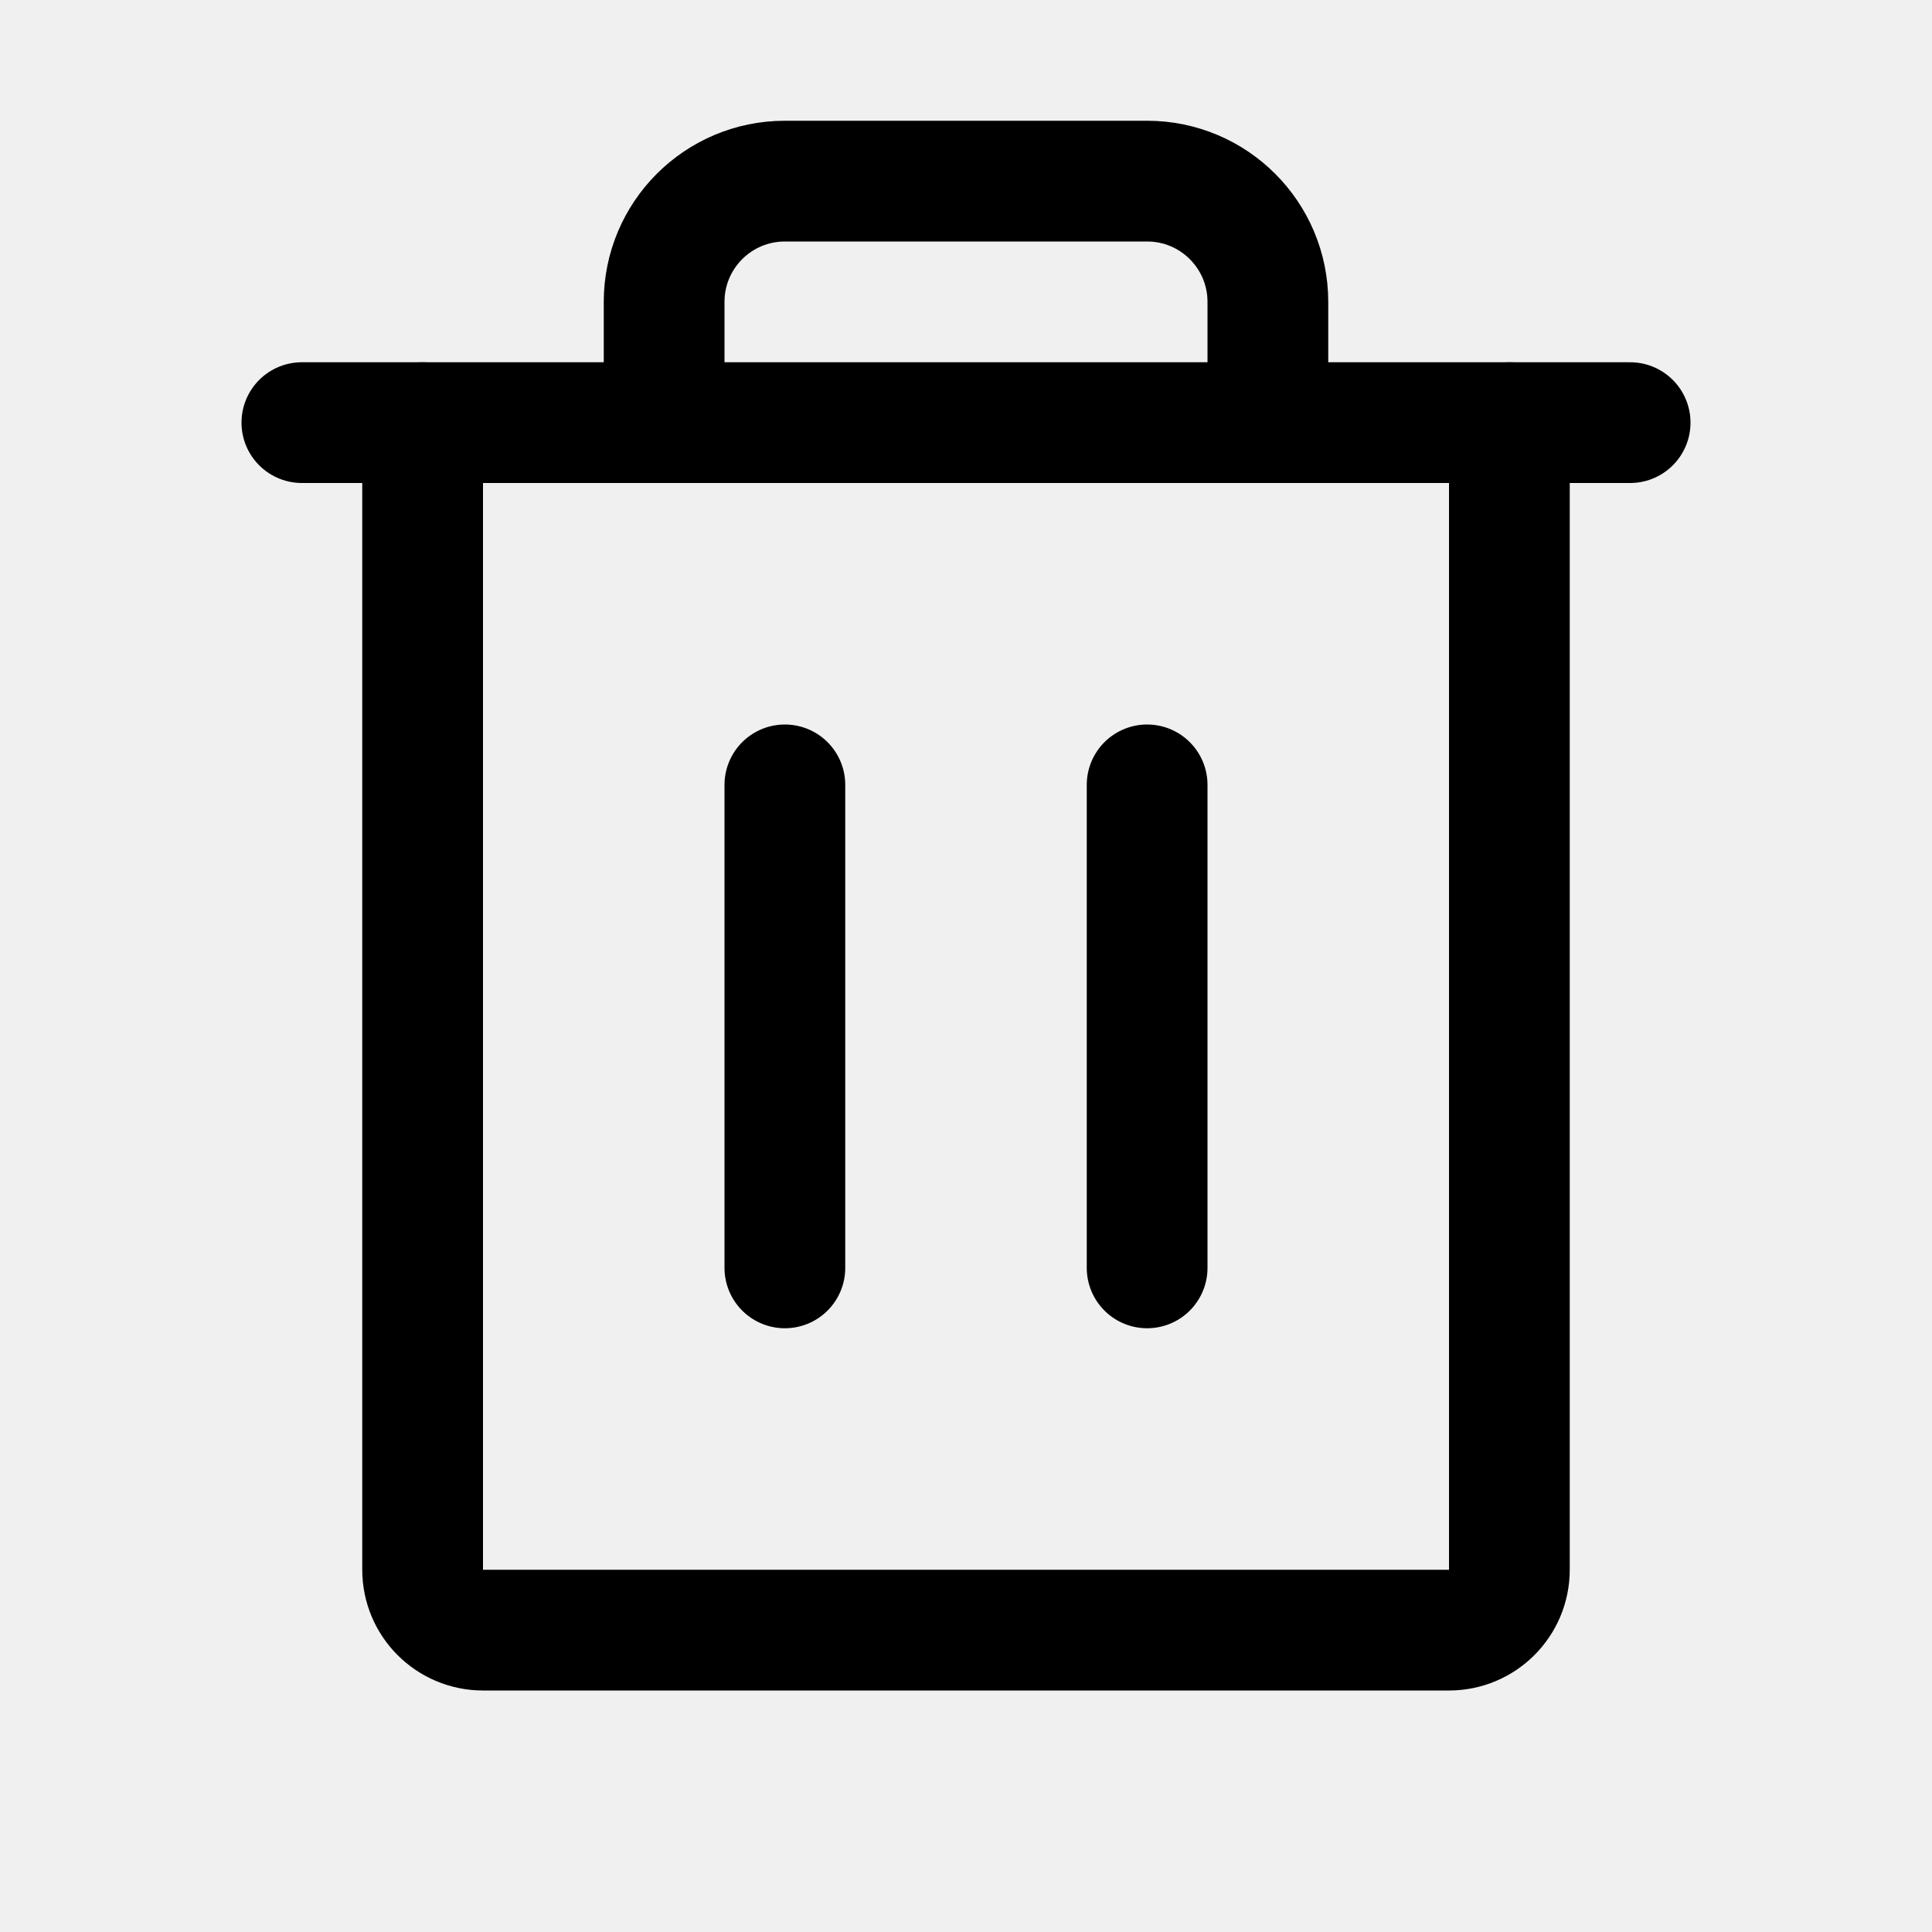
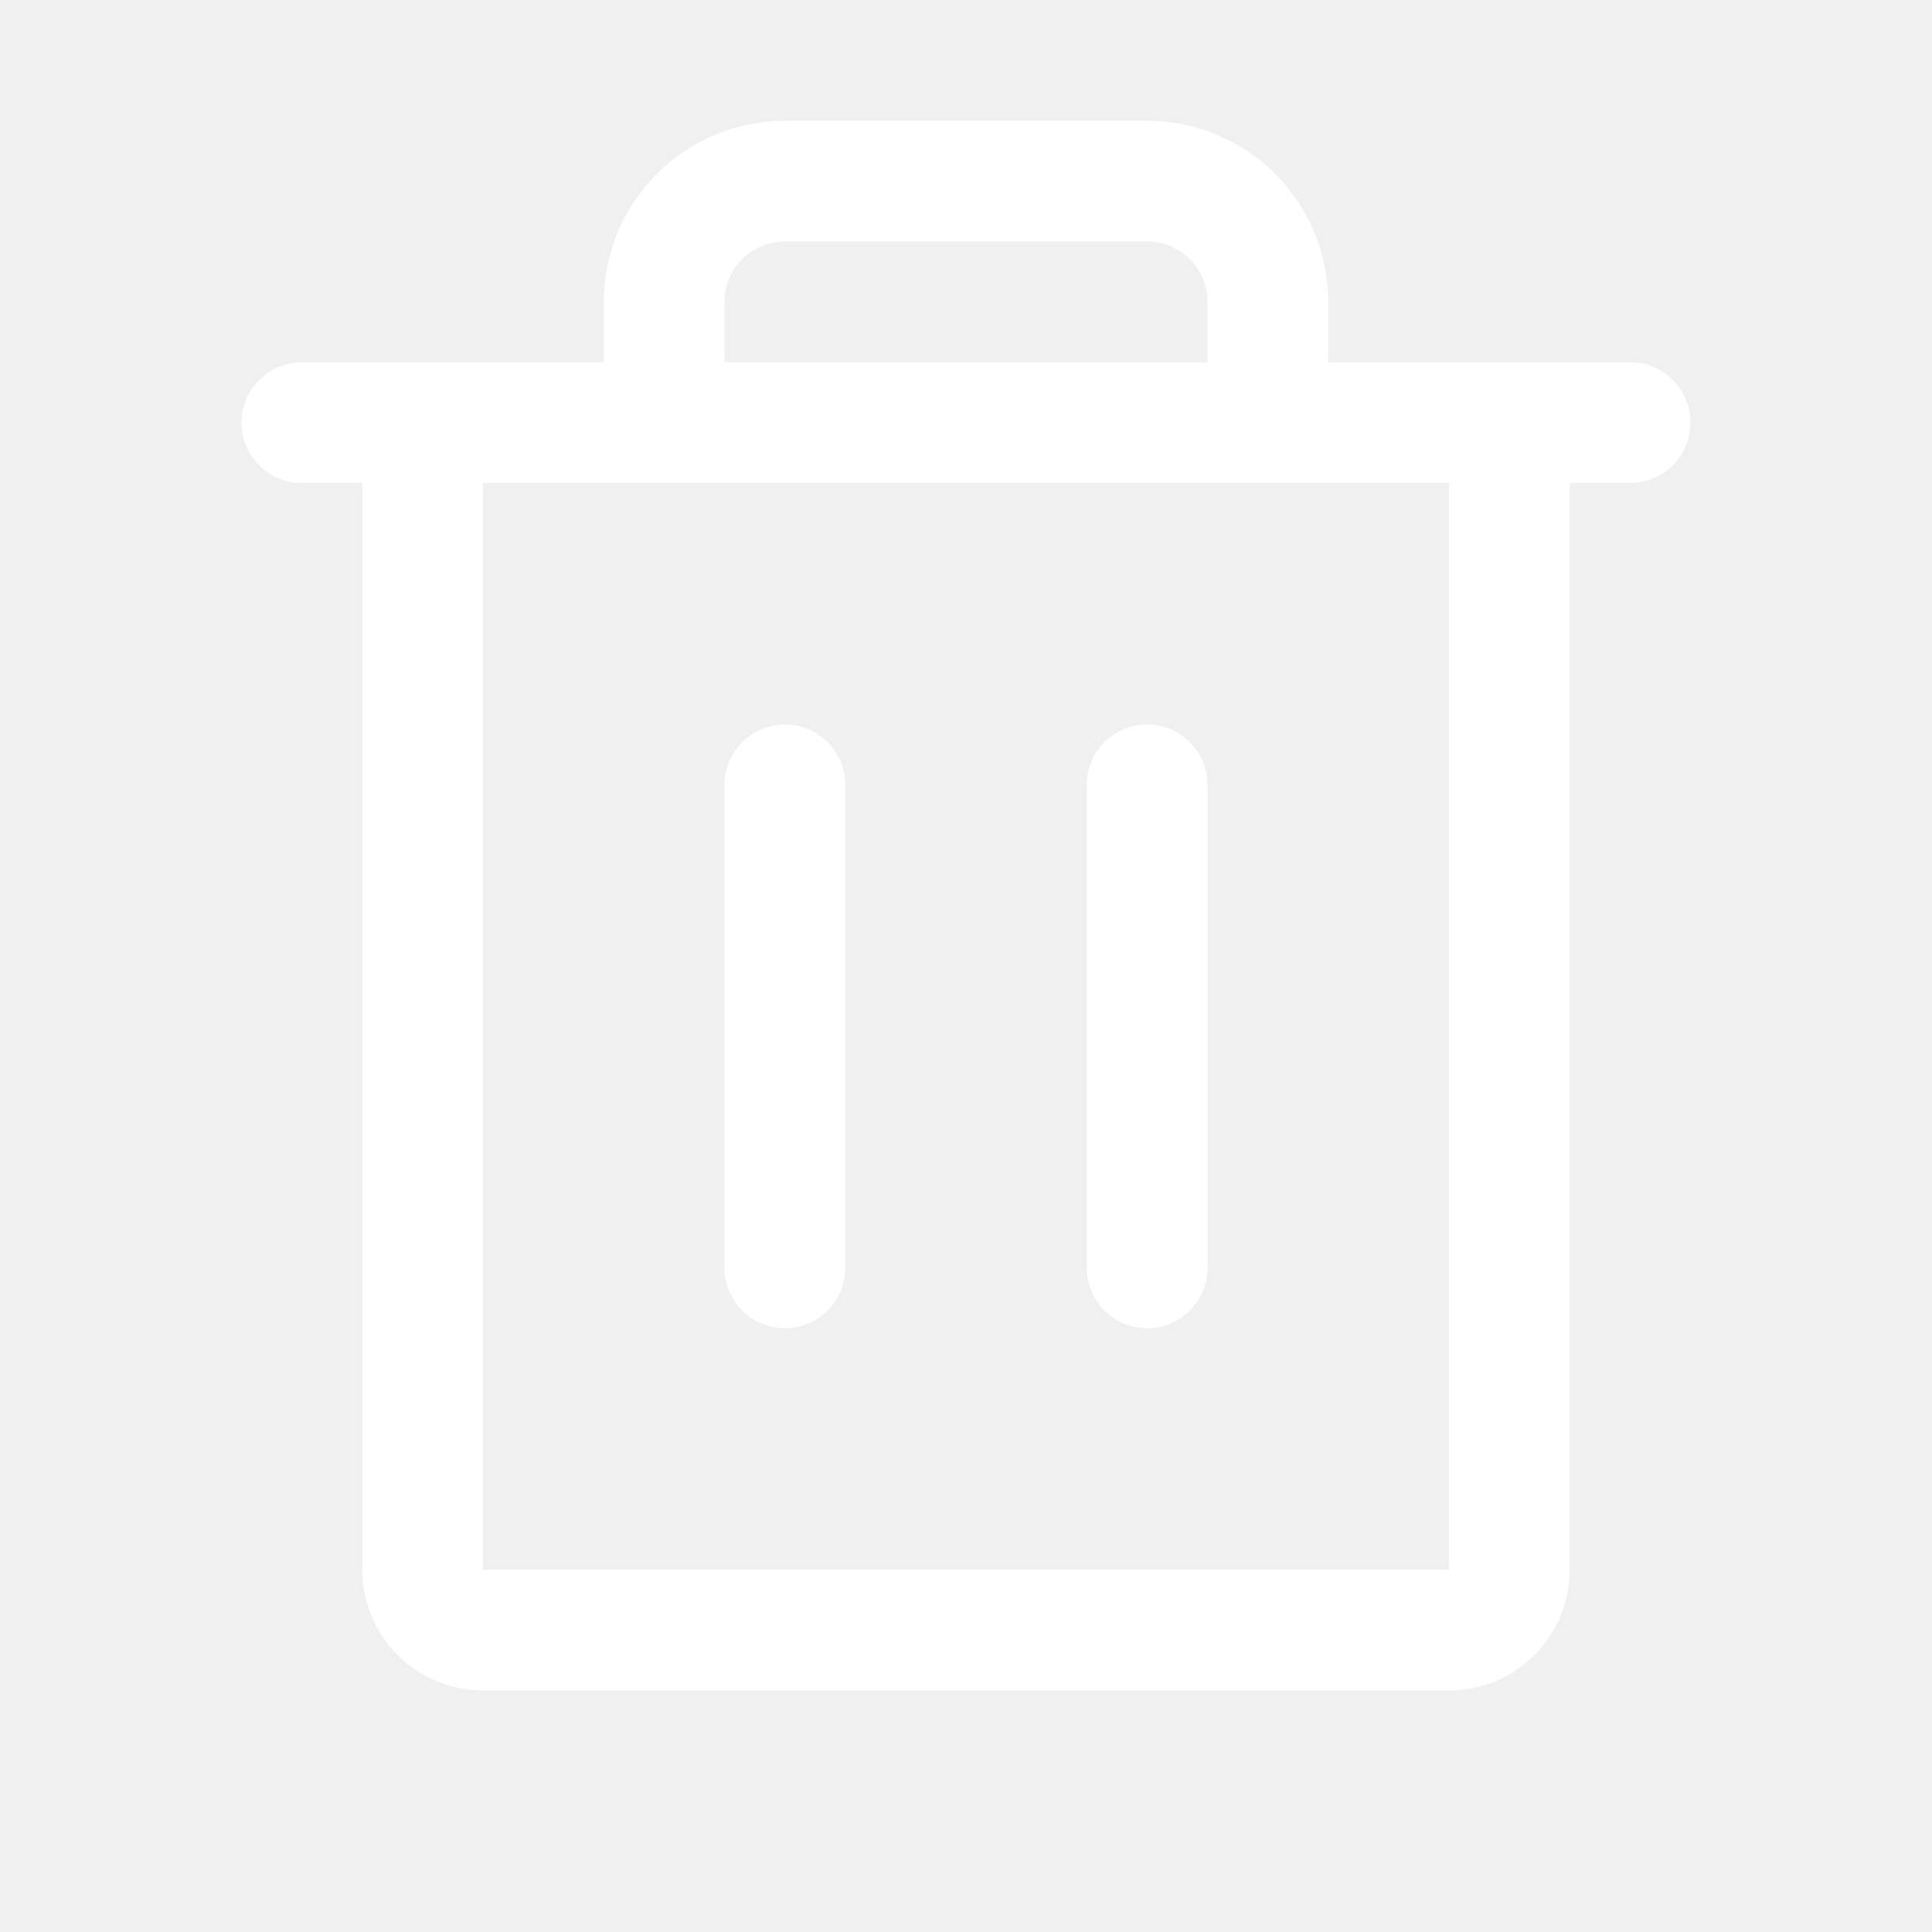
- <svg xmlns="http://www.w3.org/2000/svg" viewBox="0 0 256 256">
-   <rect width="256" height="256" fill="none" />
-   <line x1="216" y1="56" x2="40" y2="56" fill="none" stroke="currentColor" stroke-linecap="round" stroke-linejoin="round" stroke-width="16" />
-   <line x1="104" y1="104" x2="104" y2="168" fill="none" stroke="currentColor" stroke-linecap="round" stroke-linejoin="round" stroke-width="16" />
-   <line x1="152" y1="104" x2="152" y2="168" fill="none" stroke="currentColor" stroke-linecap="round" stroke-linejoin="round" stroke-width="16" />
-   <path d="M200,56V208a8,8,0,0,1-8,8H64a8,8,0,0,1-8-8V56" fill="none" stroke="currentColor" stroke-linecap="round" stroke-linejoin="round" stroke-width="16" />
-   <path d="M168,56V40a16,16,0,0,0-16-16H104A16,16,0,0,0,88,40V56" fill="none" stroke="currentColor" stroke-linecap="round" stroke-linejoin="round" stroke-width="16" />
+ <svg xmlns="http://www.w3.org/2000/svg" width="256" height="256" viewBox="0 0 256 256" fill="none">
+   <path d="M216 56H40" stroke="white" stroke-width="16" stroke-linecap="round" stroke-linejoin="round" />
+   <path d="M104 104V168" stroke="white" stroke-width="16" stroke-linecap="round" stroke-linejoin="round" />
+   <path d="M152 104V168" stroke="white" stroke-width="16" stroke-linecap="round" stroke-linejoin="round" />
+   <path d="M200 56V208C200 210.122 199.157 212.157 197.657 213.657C196.157 215.157 194.122 216 192 216H64C61.878 216 59.843 215.157 58.343 213.657C56.843 212.157 56 210.122 56 208V56" stroke="white" stroke-width="16" stroke-linecap="round" stroke-linejoin="round" />
+   <path d="M168 56V40C168 35.757 166.314 31.687 163.314 28.686C160.313 25.686 156.243 24 152 24H104C99.757 24 95.687 25.686 92.686 28.686C89.686 31.687 88 35.757 88 40V56" stroke="white" stroke-width="16" stroke-linecap="round" stroke-linejoin="round" />
</svg>
